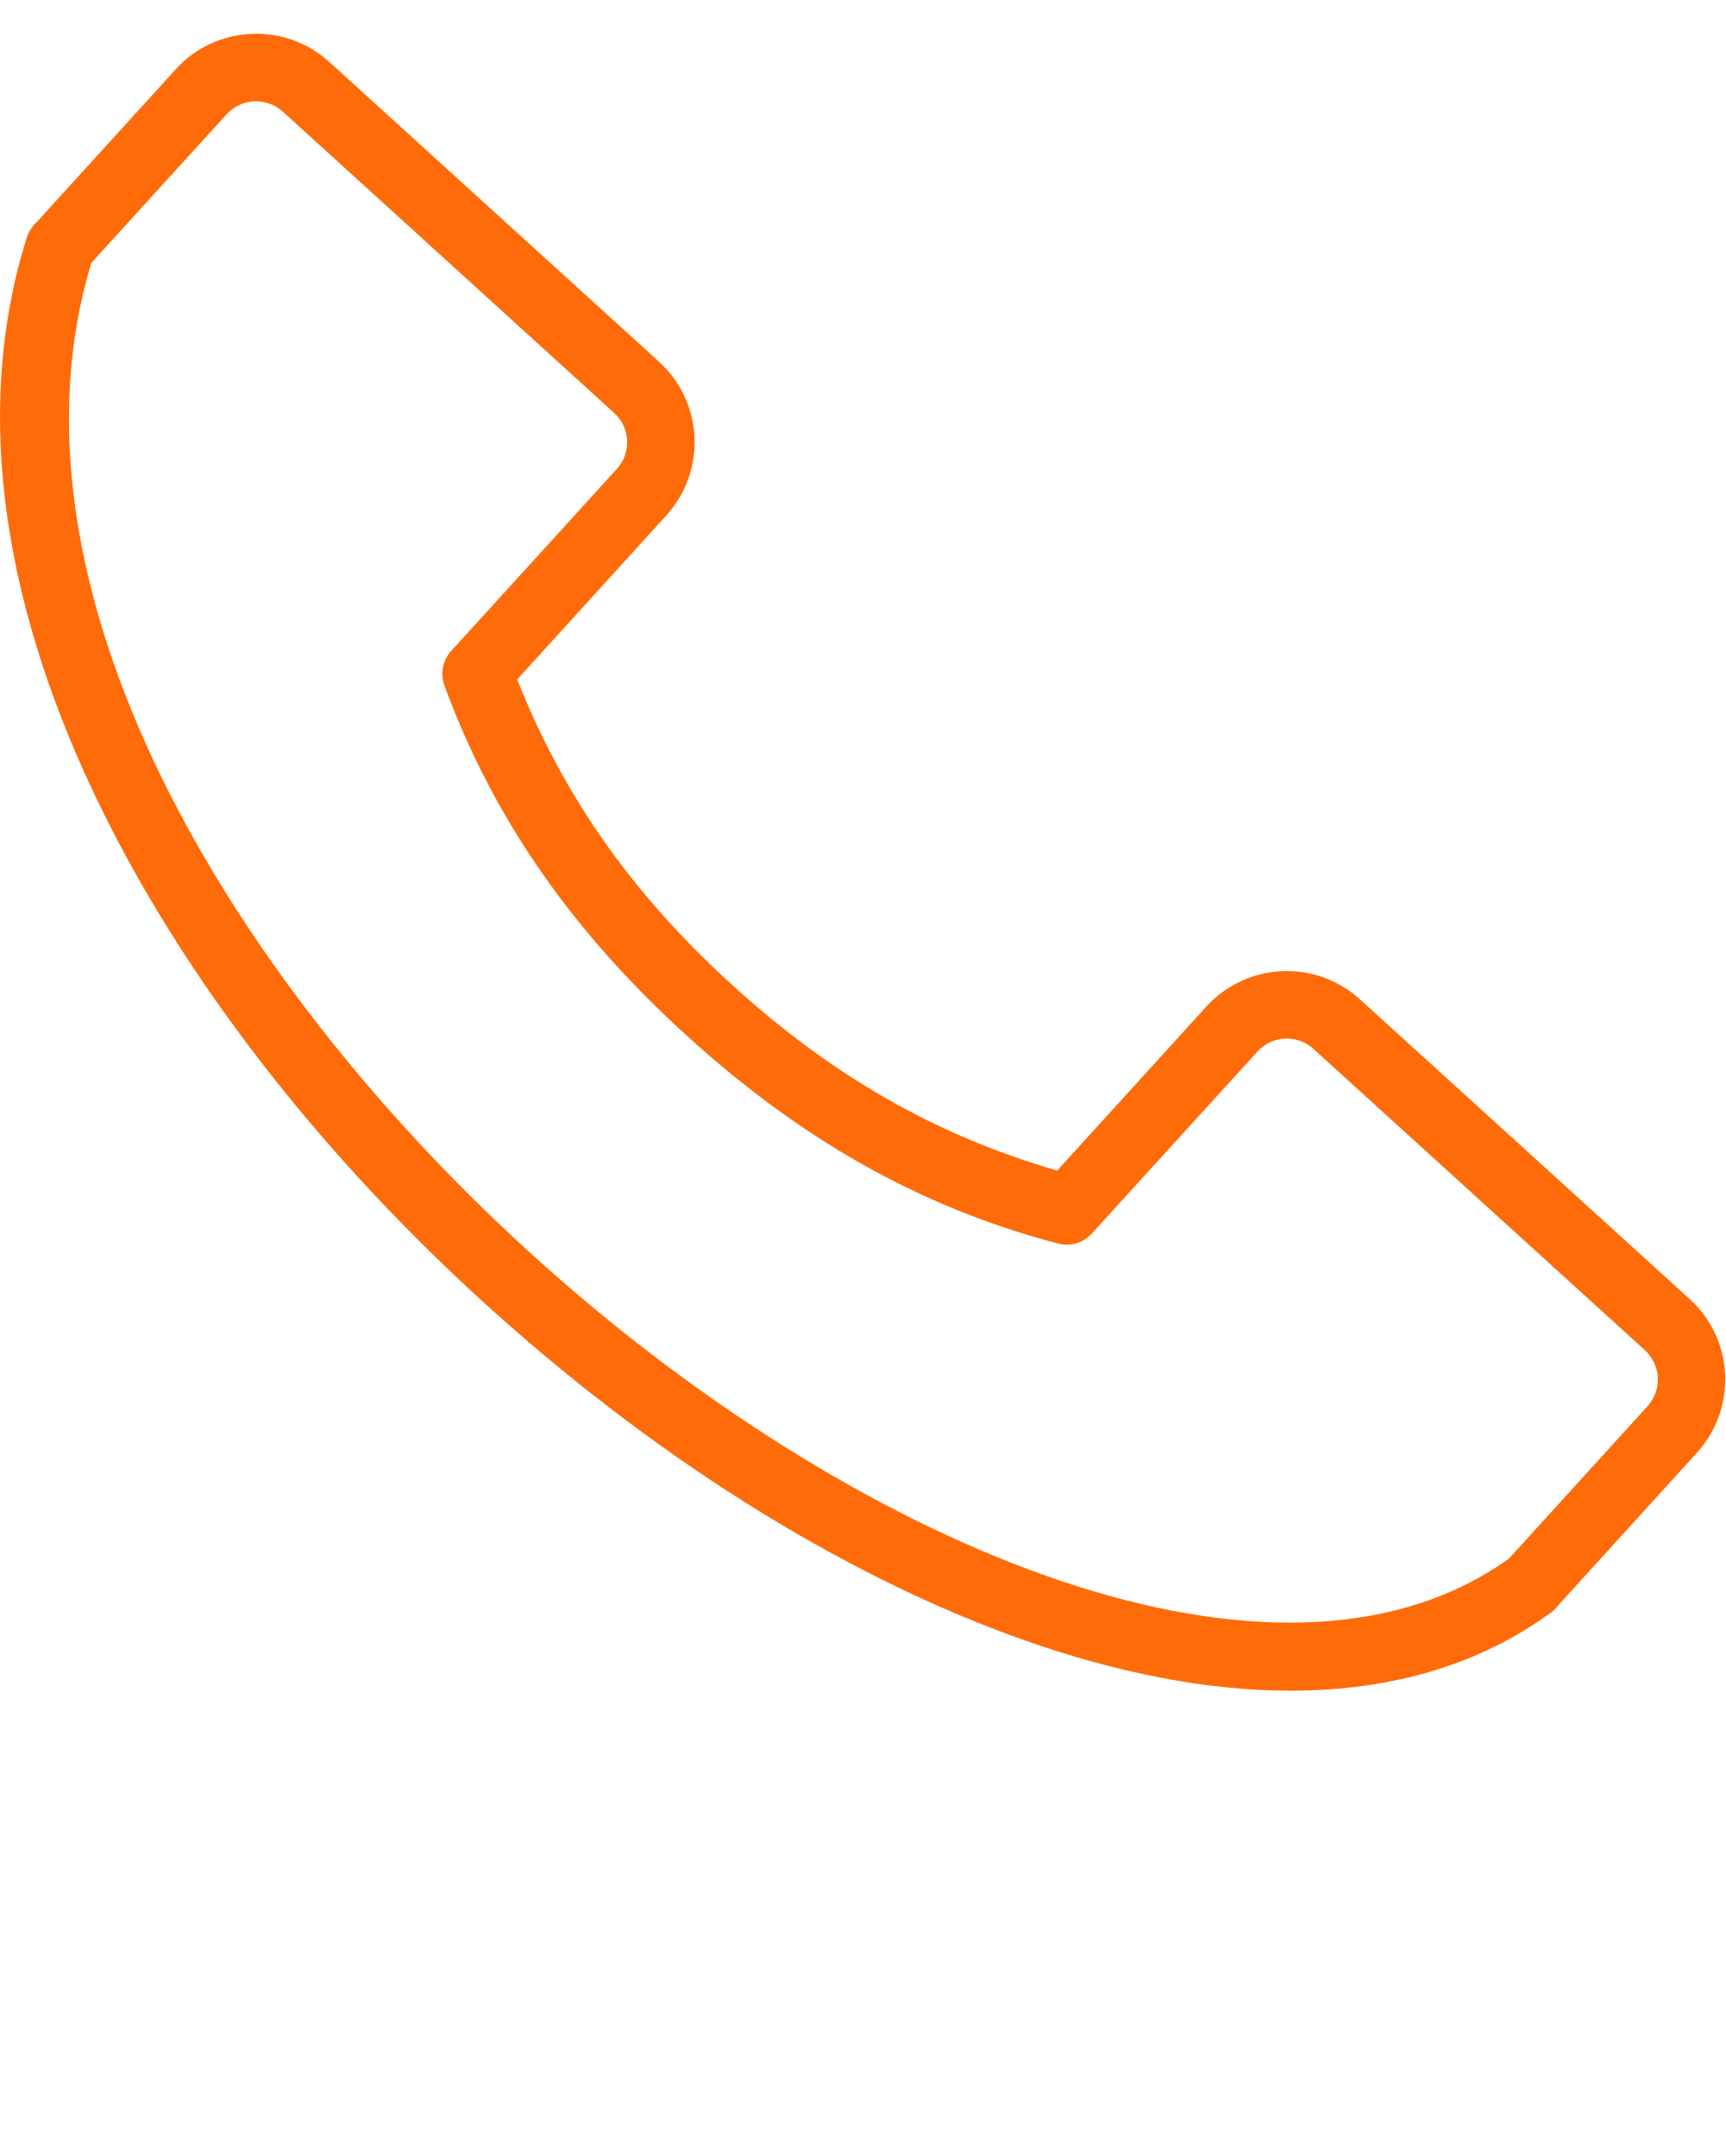
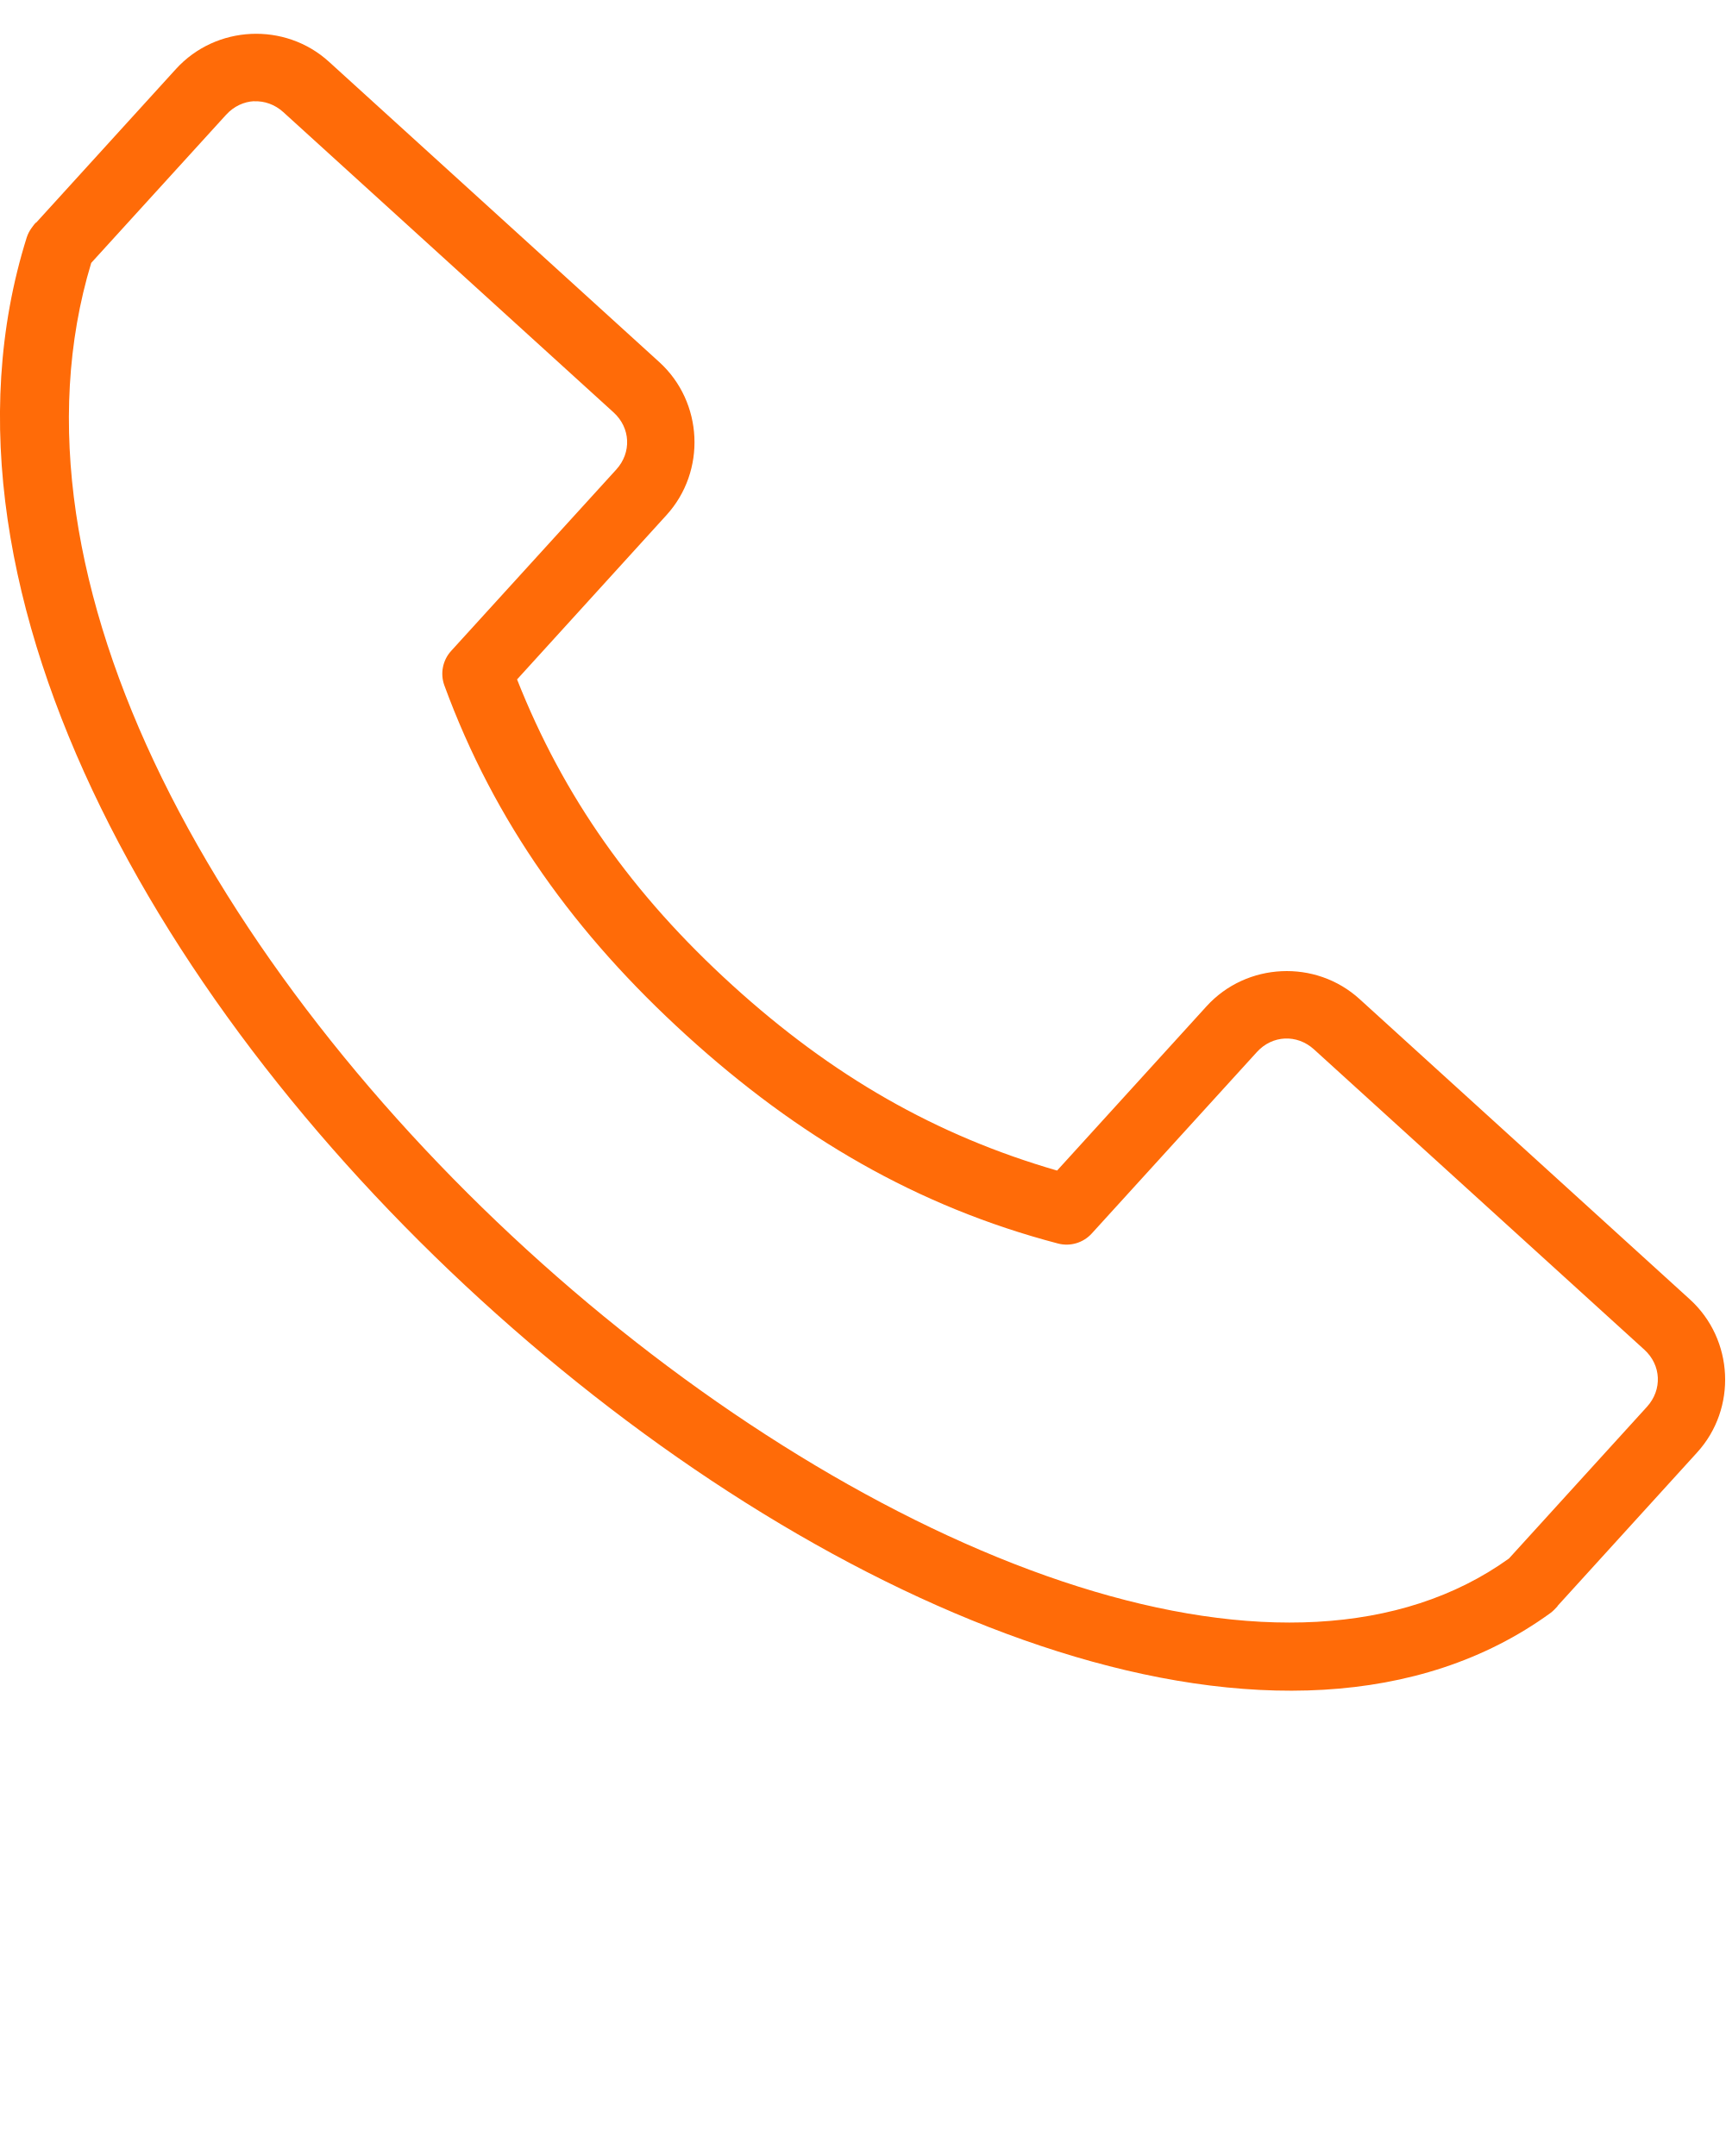
- <svg xmlns="http://www.w3.org/2000/svg" viewBox="0 0 26.458 33.072">
-   <path fill="#ff6b08" d="M3.85.52c-.426.02-.844.201-1.15.538L.554 3.417c.003-.007-.008-.006-.069.08a.52.52 0 00-.074.146c-.874 2.78-.288 5.84 1.138 8.75 1.425 2.91 3.7 5.695 6.311 7.98 2.611 2.286 5.557 4.073 8.367 4.96 2.809.887 5.532.875 7.55-.59a.52.52 0 00.063-.053c.052-.053.054-.06.046-.051l.008-.01 2.135-2.349a1.67 1.67 0 00-.11-2.348l-5.066-4.606a1.67 1.67 0 00-2.348.11l-2.291 2.52c-1.86-.539-3.451-1.452-4.98-2.843-1.53-1.391-2.59-2.89-3.302-4.69l2.29-2.52a1.67 1.67 0 00-.109-2.349L5.048.948A1.658 1.658 0 003.851.52zm.05 1.034a.62.62 0 01.446.166L9.41 6.326a.609.609 0 01.042.877L6.919 9.986a.52.52 0 00-.103.529c.769 2.097 2.009 3.818 3.715 5.37s3.535 2.624 5.695 3.19a.52.52 0 00.518-.152l2.533-2.784a.608.608 0 01.876-.041l5.066 4.606c.26.238.278.616.04.876l-2.117 2.328c-1.656 1.19-3.99 1.256-6.603.43-2.623-.827-5.471-2.543-7.992-4.749-2.52-2.206-4.714-4.9-6.063-7.651C1.15 9.214.666 6.46 1.4 4.034l2.068-2.273a.62.62 0 01.43-.208z" color="#000" style="font-feature-settings:normal;font-variant-alternates:normal;font-variant-caps:normal;font-variant-ligatures:normal;font-variant-numeric:normal;font-variant-position:normal;isolation:auto;mix-blend-mode:normal;shape-padding:0;text-decoration-color:#000;text-decoration-line:none;text-decoration-style:solid;text-indent:0;text-orientation:mixed;text-transform:none;white-space:normal" />
+ <svg xmlns="http://www.w3.org/2000/svg" version="1.1" viewBox="0 0 26.458 33.072" x="0px" y="0px">
+   <g transform="translate(0 -270.54)">
+     <path fill="#ff6b08" d="m3.85 271.06c-0.426 0.02-0.844 0.201-1.151 0.538l-2.145 2.358c3e-3 -7e-3 -0.008-6e-3 -0.069 0.08a0.521 0.521 0 0 0-0.075 0.146c-0.873 2.781-0.288 5.841 1.138 8.751 1.426 2.91 3.7 5.695 6.311 7.98 2.611 2.285 5.557 4.073 8.367 4.96 2.809 0.887 5.533 0.875 7.551-0.589a0.521 0.521 0 0 0 0.062-0.054c0.053-0.053 0.055-0.06 0.046-0.052l0.008-0.01 2.135-2.348c0.614-0.674 0.564-1.734-0.111-2.348l-5.065-4.606c-0.674-0.614-1.734-0.565-2.348 0.11l-2.292 2.52c-1.86-0.539-3.451-1.452-4.98-2.843-1.53-1.391-2.59-2.889-3.302-4.691l2.291-2.52c0.614-0.674 0.565-1.734-0.11-2.348l-5.065-4.606c-0.337-0.307-0.771-0.448-1.197-0.428zm0.048 1.034c0.157-7e-3 0.317 0.048 0.447 0.166l5.065 4.606c0.261 0.237 0.279 0.616 0.041 0.877l-2.533 2.783a0.521 0.521 0 0 0-0.103 0.528c0.769 2.098 2.009 3.818 3.715 5.37 1.706 1.552 3.535 2.624 5.696 3.191a0.521 0.521 0 0 0 0.517-0.153l2.533-2.784c0.237-0.261 0.615-0.278 0.876-0.041l5.066 4.606c0.261 0.237 0.278 0.615 0.041 0.876l-2.117 2.328c-1.656 1.189-3.99 1.256-6.603 0.431-2.623-0.828-5.471-2.544-7.992-4.75-2.521-2.206-4.714-4.9-6.063-7.652-1.334-2.723-1.819-5.477-1.085-7.903l2.069-2.273c0.119-0.13 0.273-0.2 0.43-0.208z" color="#000000" color-rendering="auto" dominant-baseline="auto" image-rendering="auto" shape-rendering="auto" solid-color="#000000" style="font-feature-settings:normal;font-variant-alternates:normal;font-variant-caps:normal;font-variant-ligatures:normal;font-variant-numeric:normal;font-variant-position:normal;isolation:auto;mix-blend-mode:normal;shape-padding:0;text-decoration-color:#000000;text-decoration-line:none;text-decoration-style:solid;text-indent:0;text-orientation:mixed;text-transform:none;white-space:normal;" />
+   </g>
</svg>
